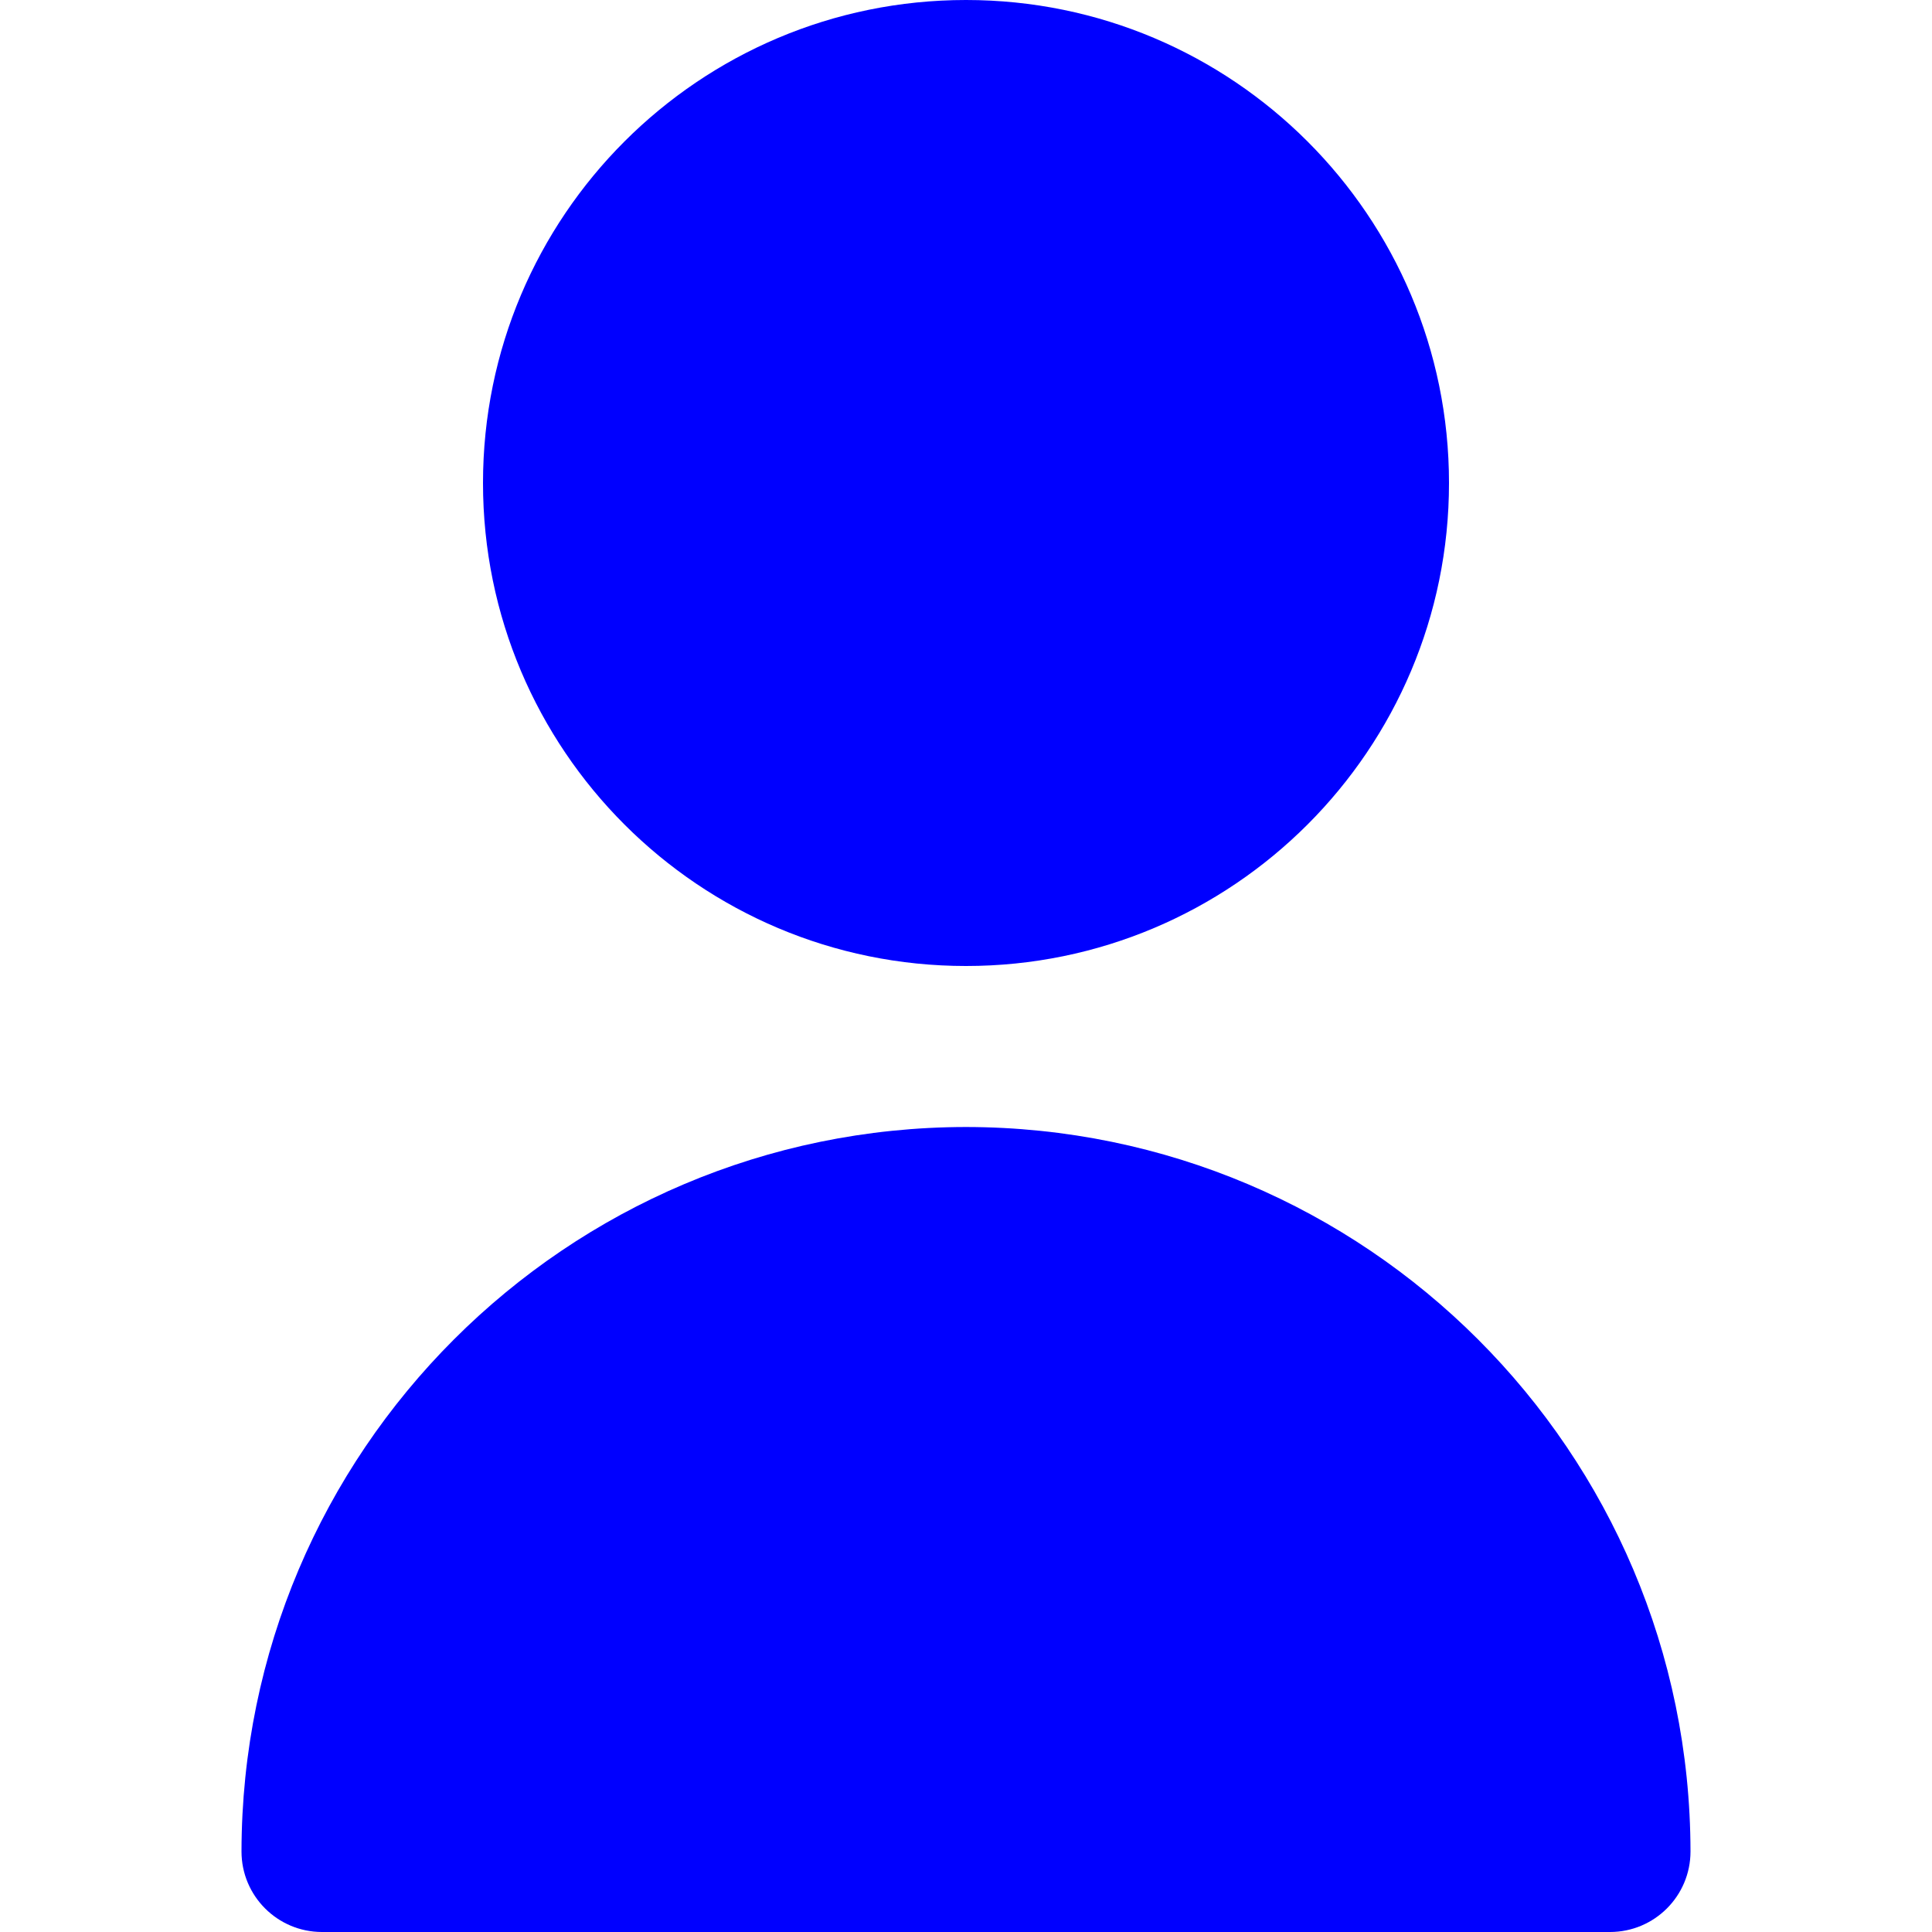
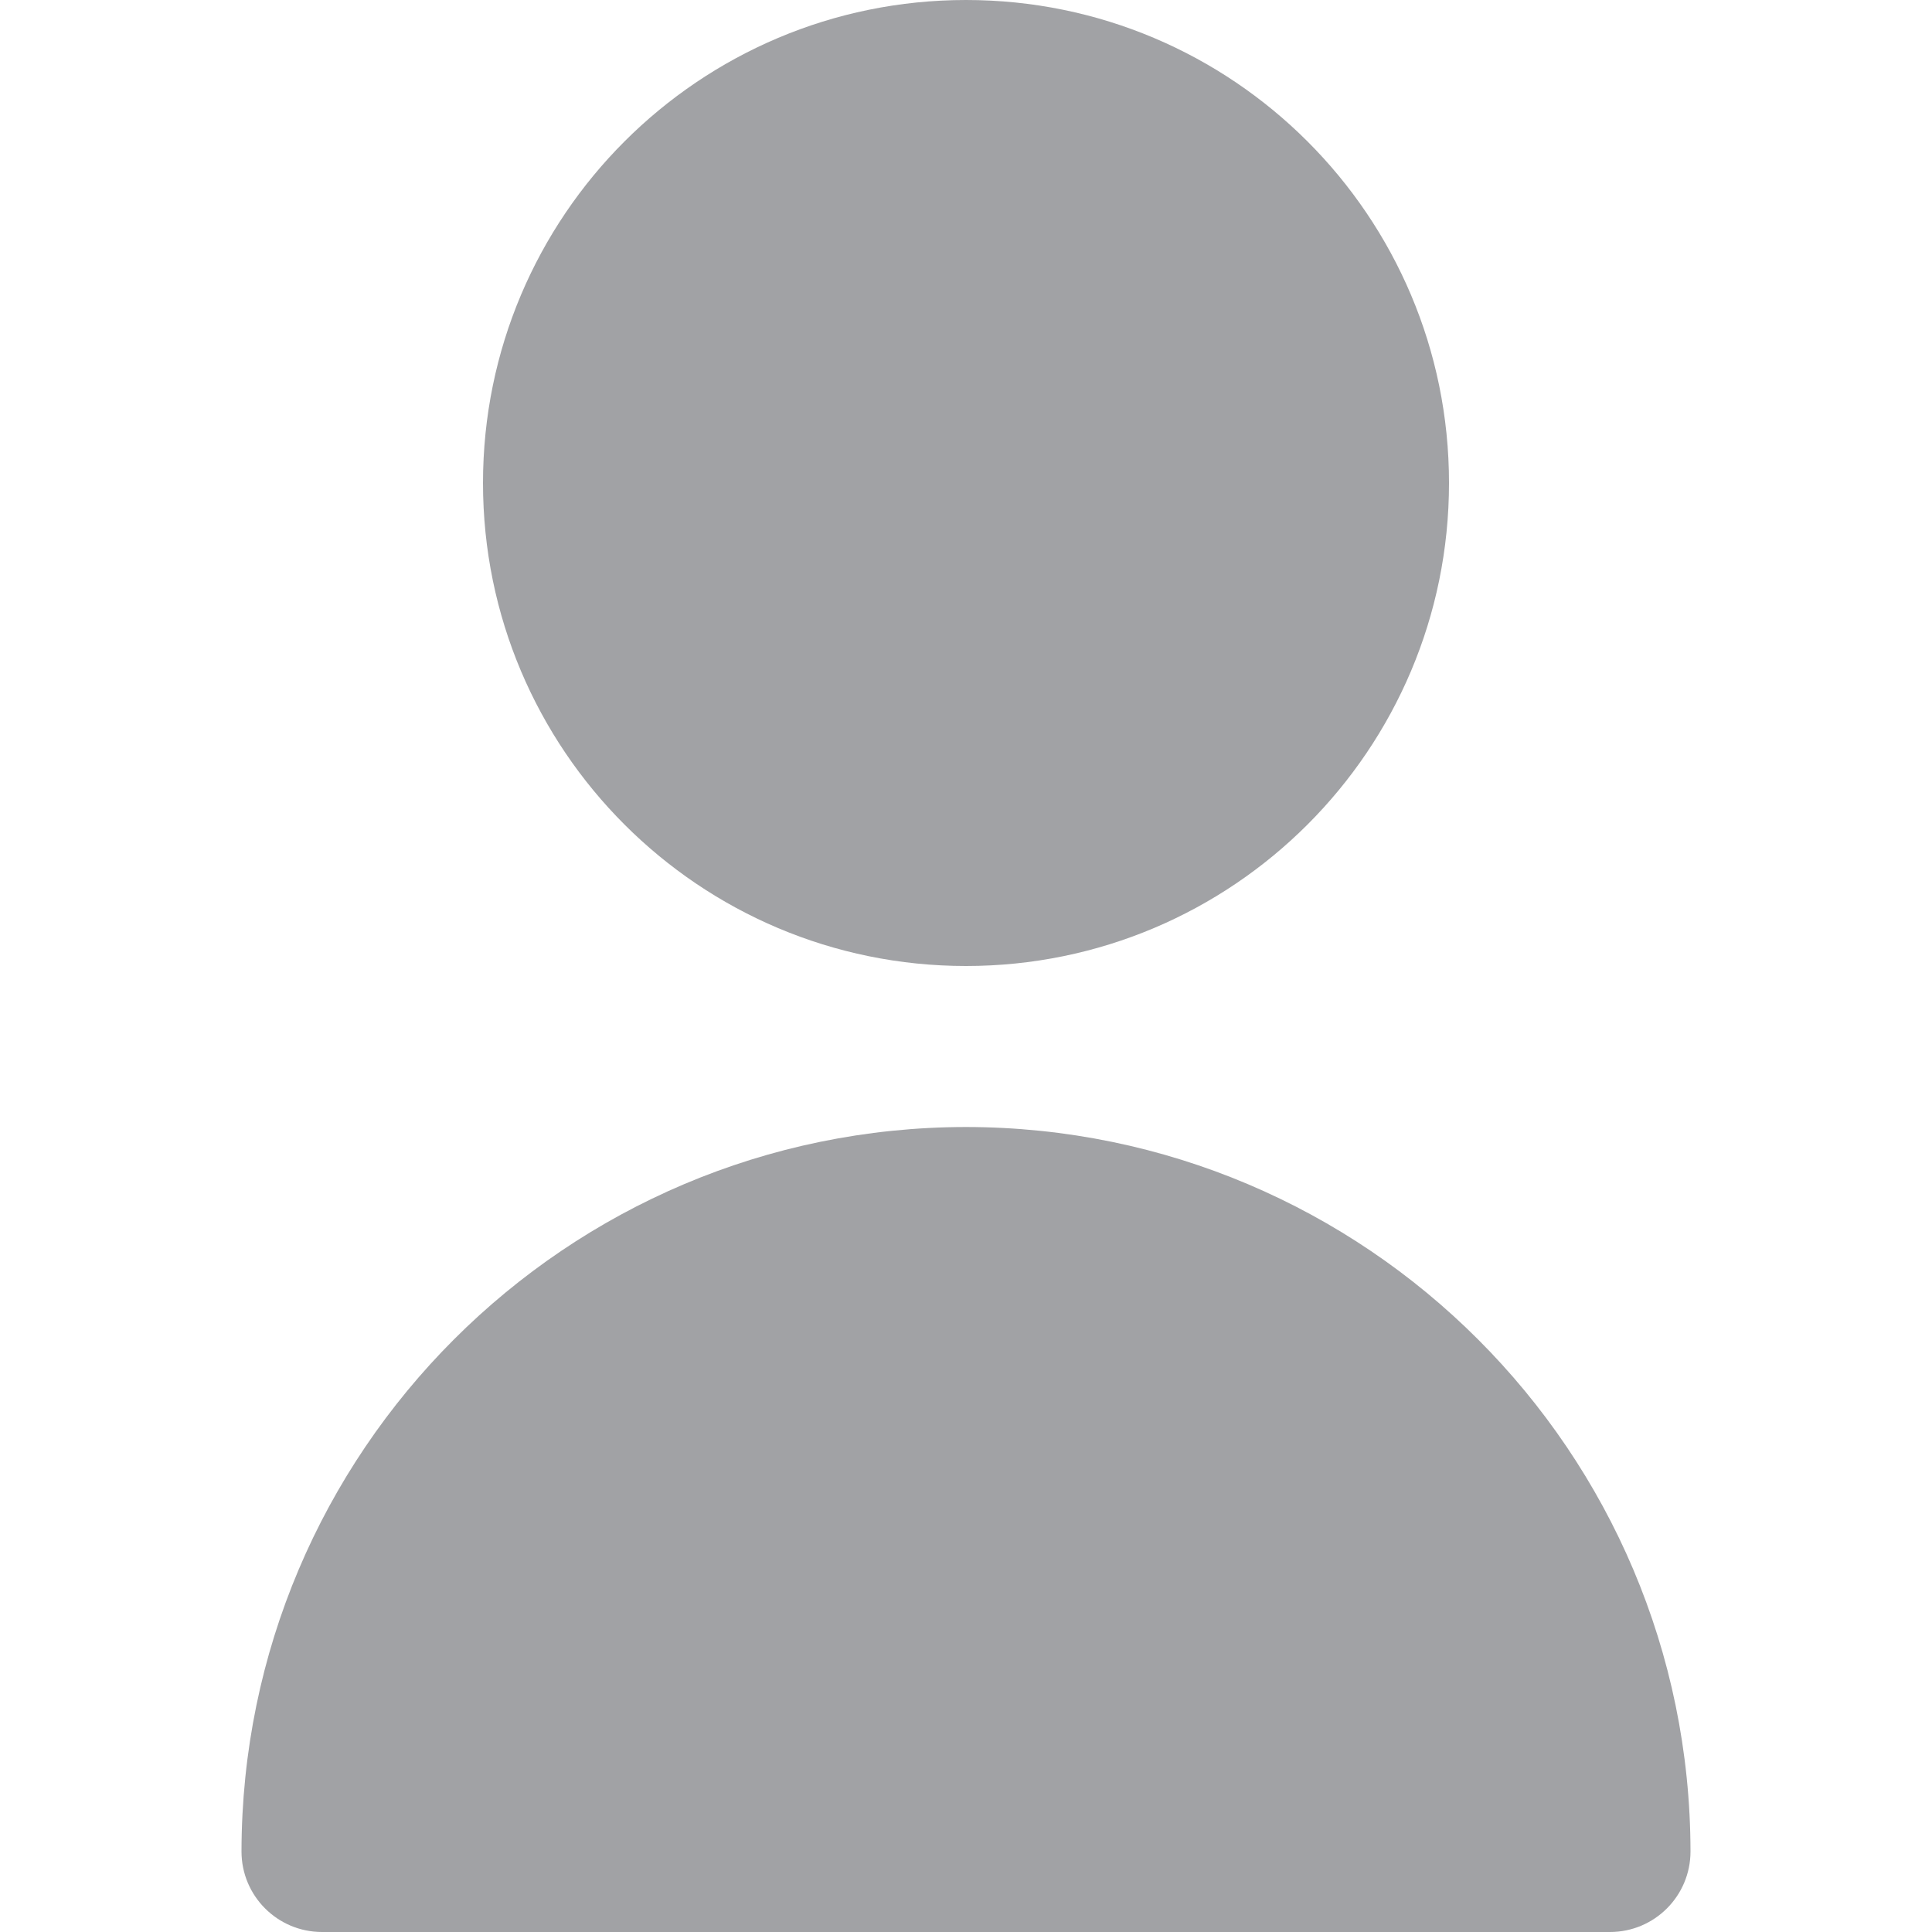
- <svg xmlns="http://www.w3.org/2000/svg" version="1.1" fill="blue" id="Capa_1" x="0px" y="0px" viewBox="0 0 512 512" style="enable-background:new 0 0 512 512;" xml:space="preserve" width="512" height="512">
+ <svg xmlns="http://www.w3.org/2000/svg" version="1.1" fill="#a1a2a5" id="Capa_1" x="0px" y="0px" viewBox="0 0 512 512" style="enable-background:new 0 0 512 512;" xml:space="preserve" width="512" height="512">
  <g>
    <circle cx="256" cy="128" r="128" />
    <path d="M256,298.667c-105.99,0.118-191.882,86.01-192,192C64,502.449,73.551,512,85.333,512h341.333   c11.782,0,21.333-9.551,21.333-21.333C447.882,384.677,361.99,298.784,256,298.667z" />
  </g>
</svg>
